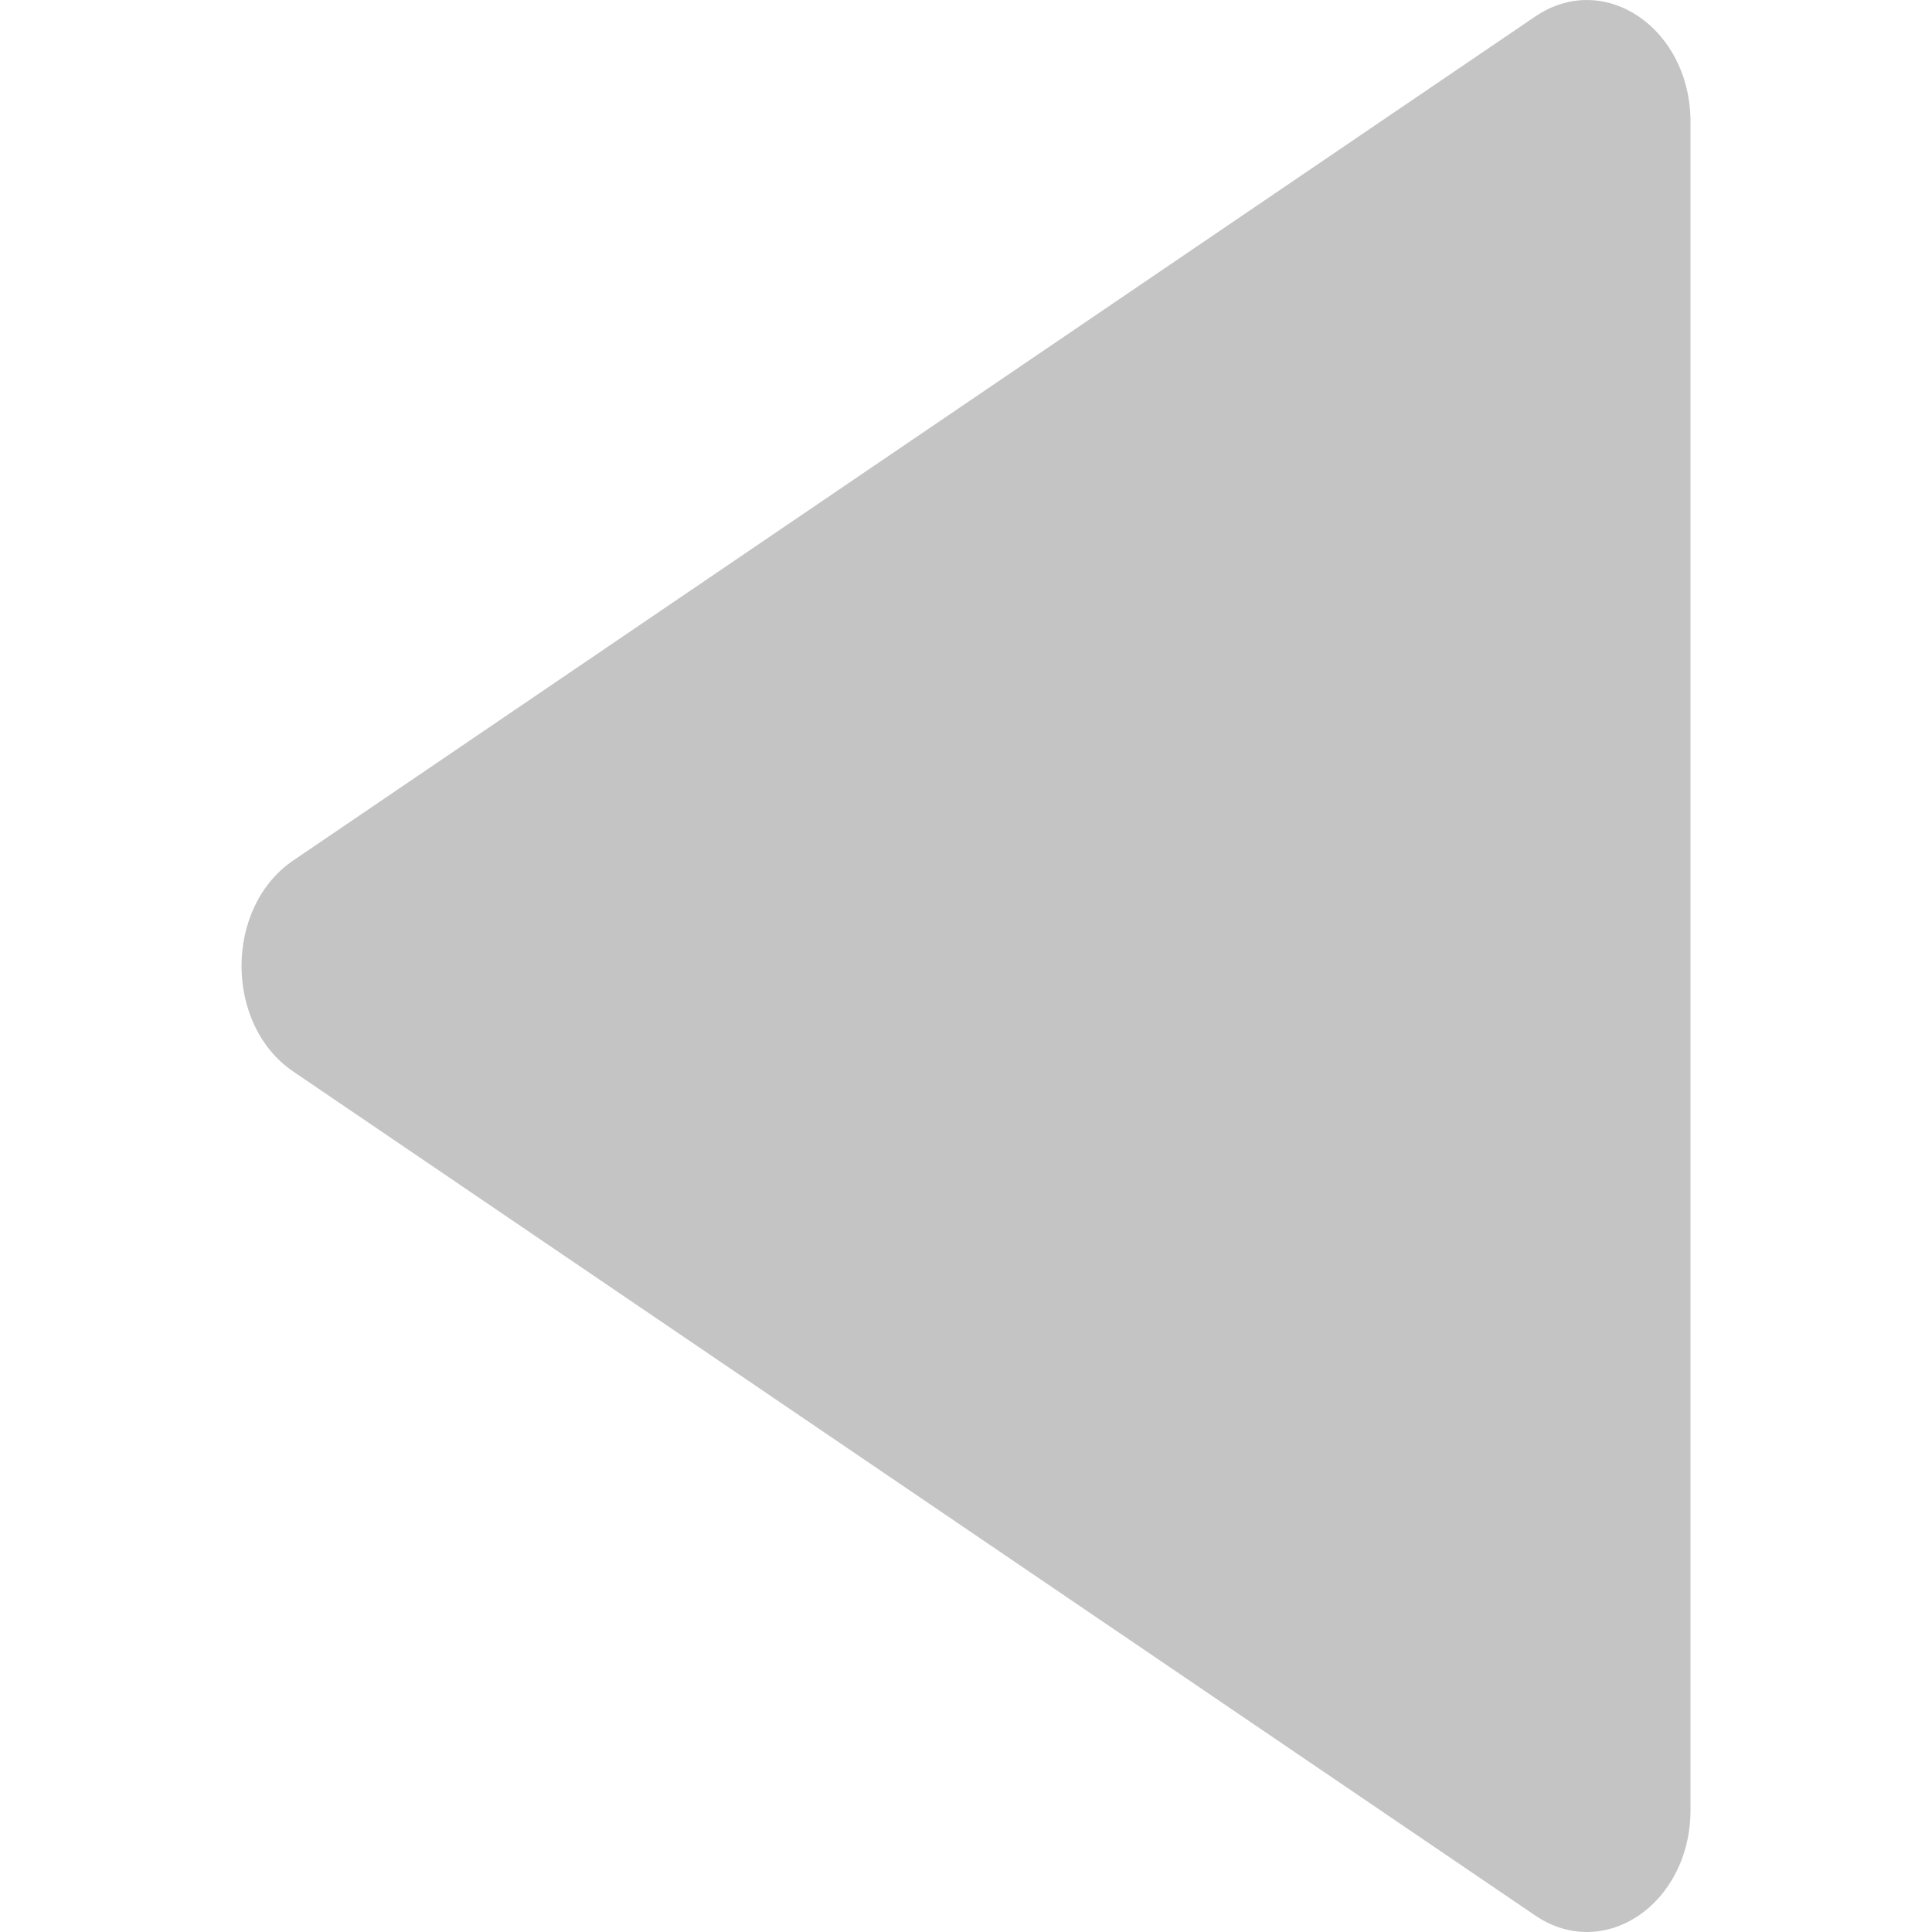
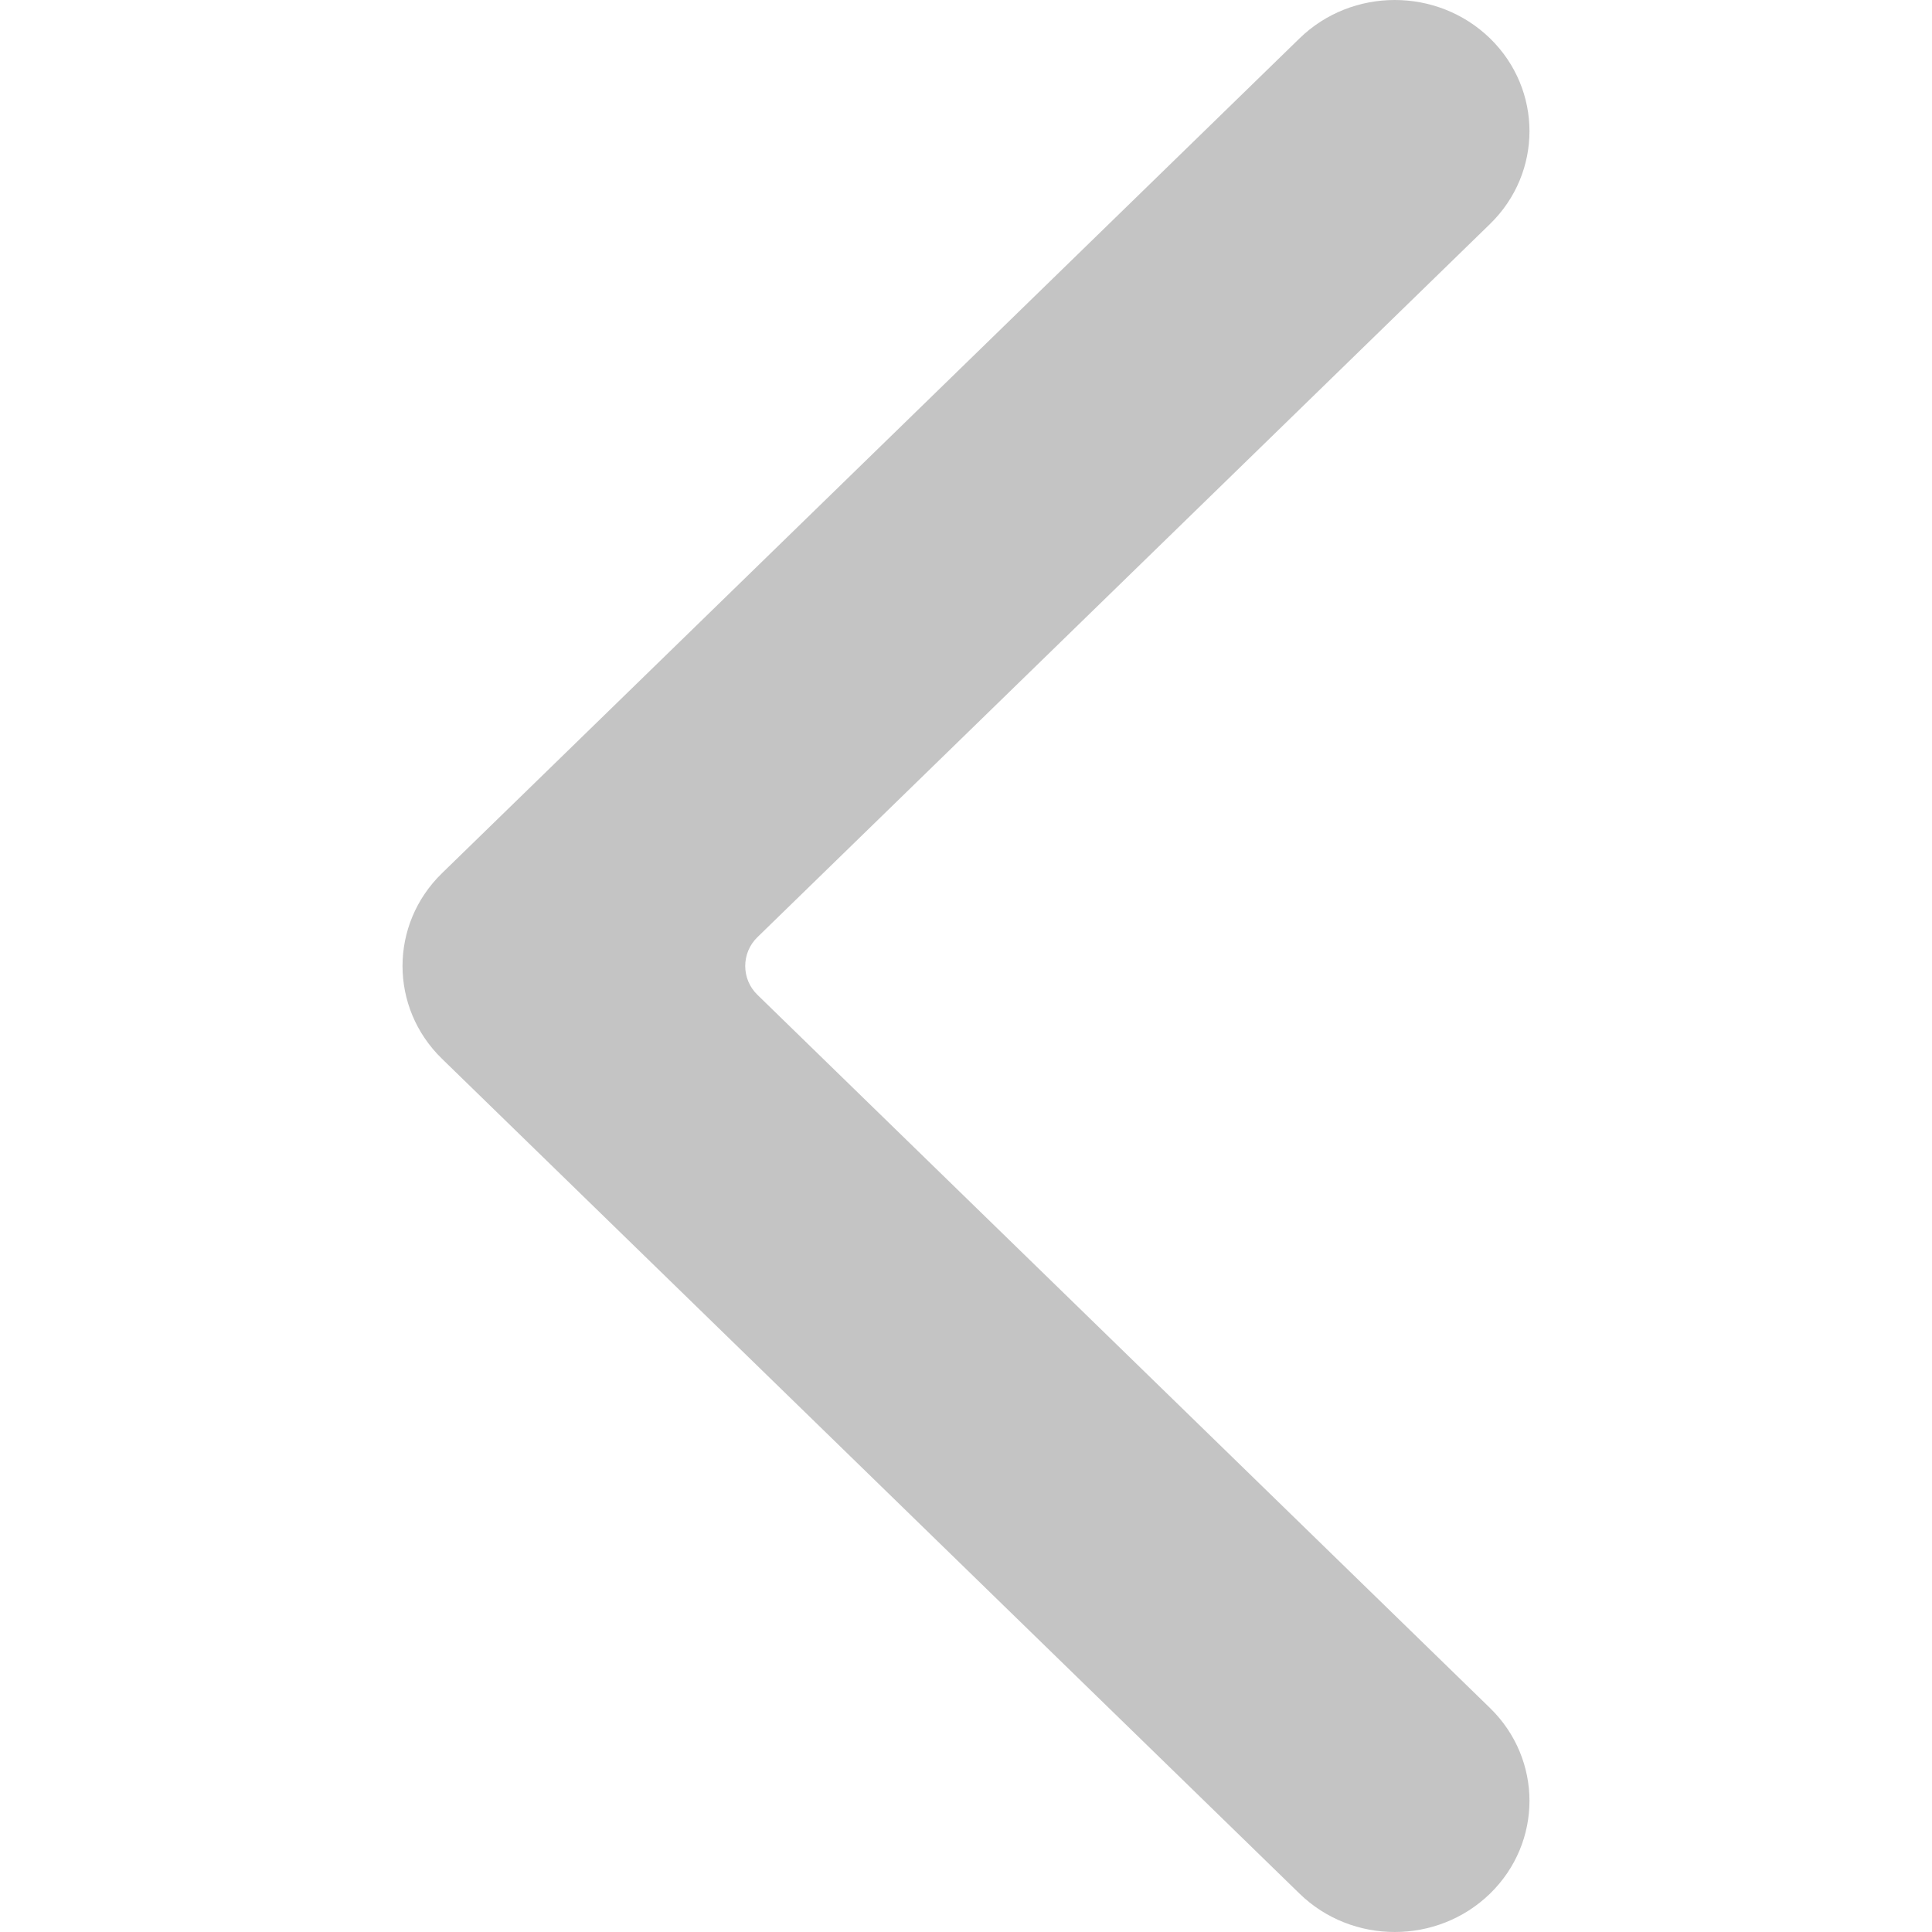
<svg xmlns="http://www.w3.org/2000/svg" width="24" height="24" viewBox="0 0 24 24" fill="none">
-   <path d="M3.643 13.311C2.786 12.728 2.786 11.272 3.643 10.689L19.071 0.205C19.929 -0.377 21 0.351 21 1.516V22.484C21 23.649 19.929 24.378 19.071 23.795L3.643 13.311Z" fill="#C4C4C4" />
+   <path fill-rule="evenodd" clip-rule="evenodd" d="M5.49 13.152C4.837 12.516 4.837 11.484 5.49 10.848L16.143 0.477C16.796 -0.159 17.856 -0.159 18.51 0.477C19.163 1.114 19.163 2.145 18.51 2.782L9.409 11.642C9.207 11.838 9.207 12.162 9.409 12.358L18.51 21.218C19.163 21.855 19.163 22.886 18.51 23.523C17.856 24.159 16.796 24.159 16.143 23.523L5.49 13.152Z" fill="#C4C4C4" />
</svg>
